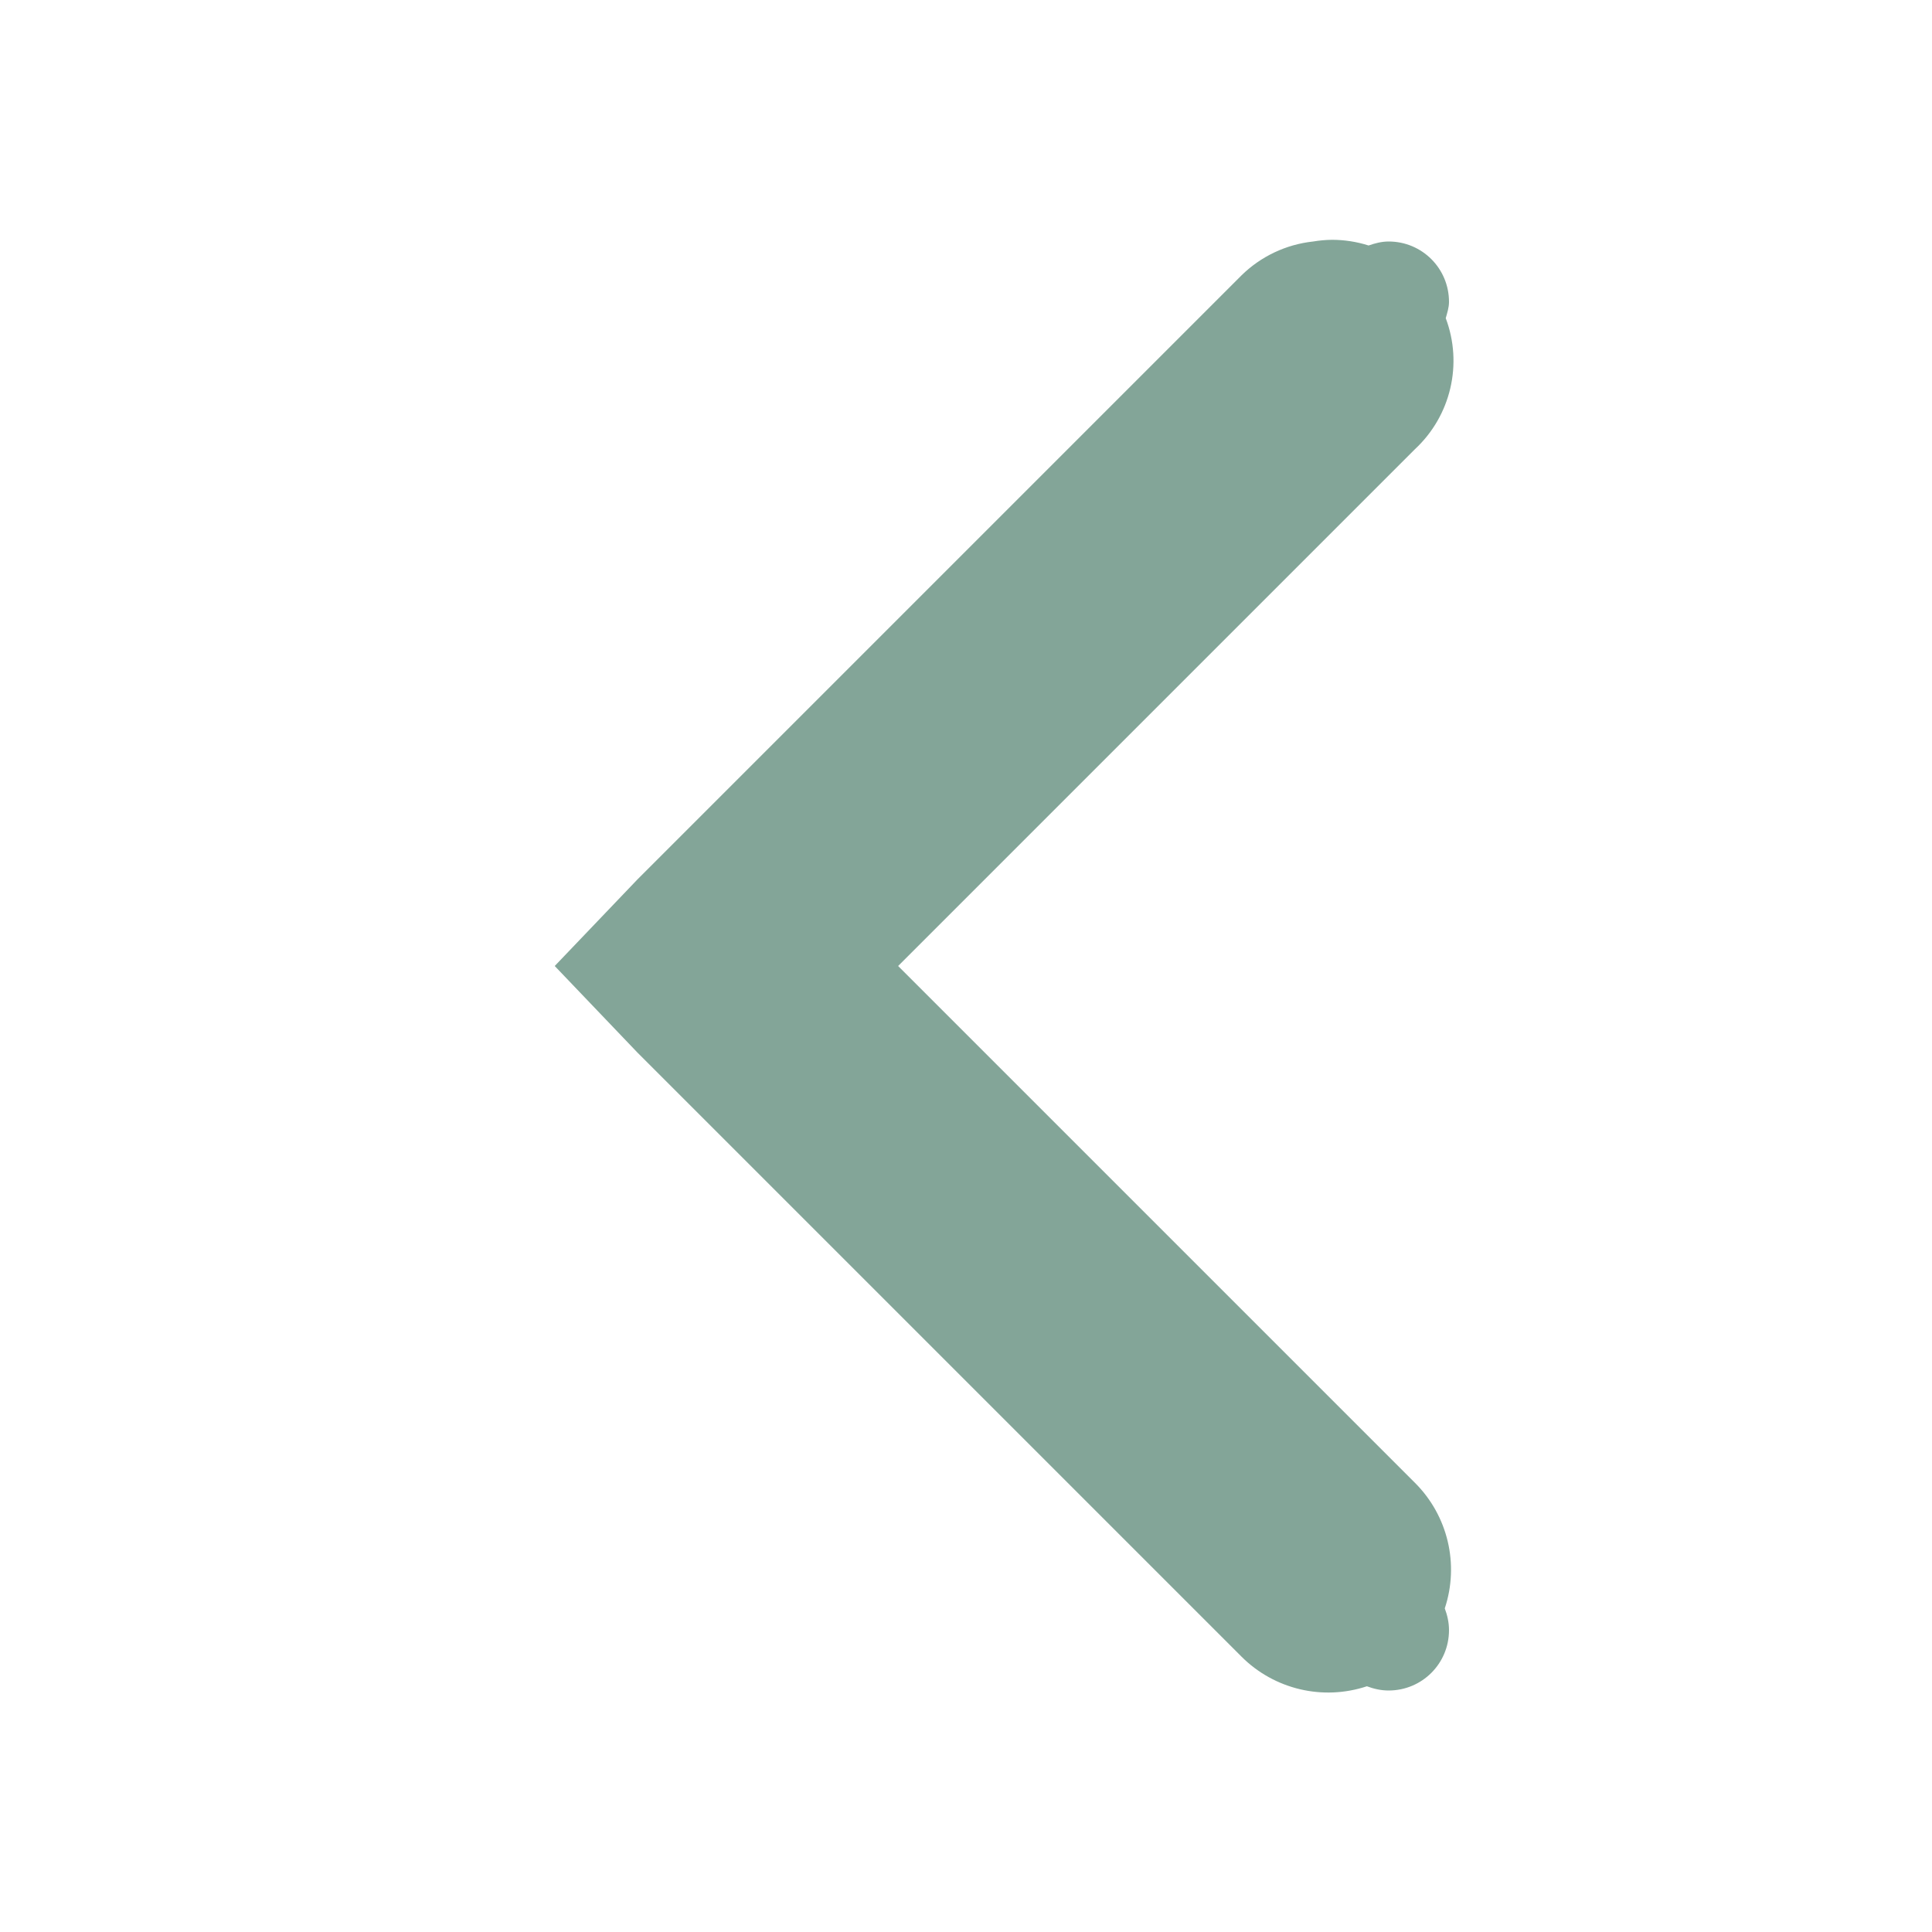
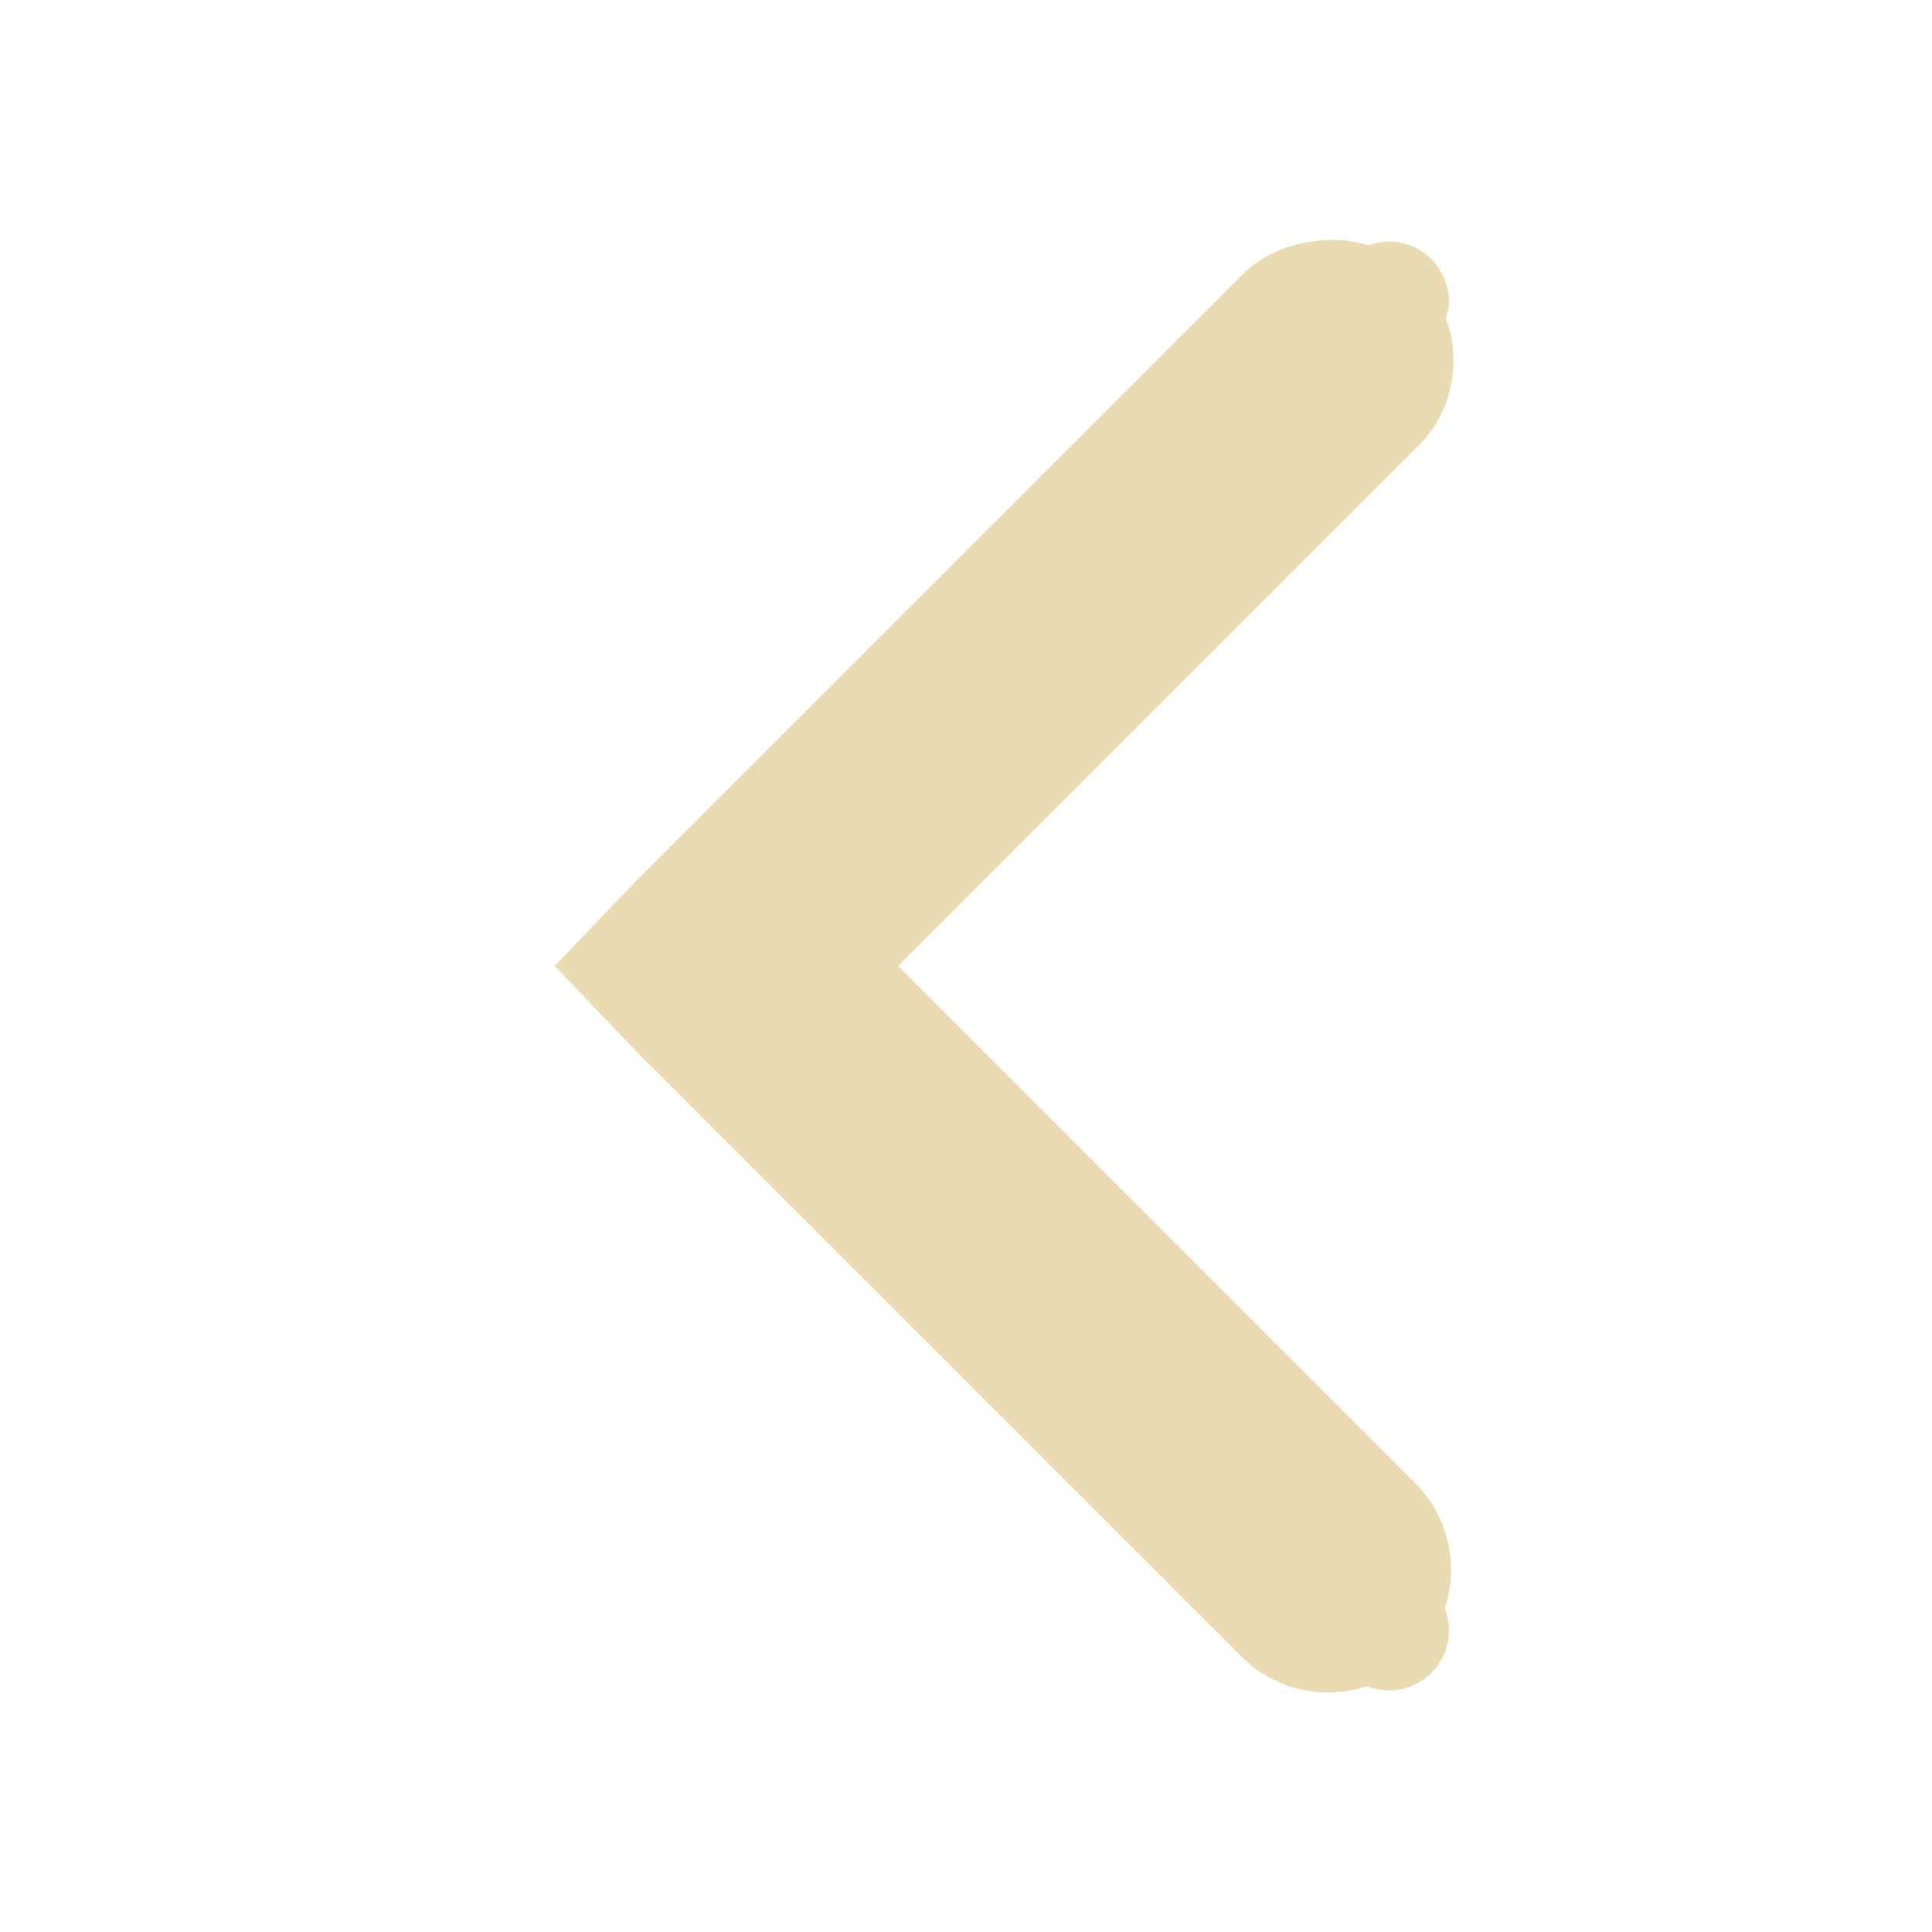
<svg xmlns="http://www.w3.org/2000/svg" xmlns:ns1="http://www.openswatchbook.org/uri/2009/osb" xmlns:xlink="http://www.w3.org/1999/xlink" height="16" id="svg7384" version="1.1" width="16">
  <defs id="defs7386">
    <linearGradient id="selected_bg_color" ns1:paint="solid">
-       <stop style="stop-color:#83a598;stop-opacity:1;" offset="0" id="stop4149" />
+       <stop style="stop-color:#ebdbb2;stop-opacity:1;" offset="0" id="stop4149" />
    </linearGradient>
    <linearGradient xlink:href="#selected_bg_color" id="linearGradient4151" x1="108.316" y1="748.987" x2="108.316" y2="761.017" gradientUnits="userSpaceOnUse" gradientTransform="translate(-100.0002,-747)" />
  </defs>
  <g id="layer9" style="display:inline" transform="translate(-100.0002,-747)" />
  <g id="layer10" transform="translate(-100.0002,-747)" />
  <g id="layer11" transform="translate(-100.0002,-747)" />
  <g id="layer13" transform="translate(-100.0002,-747)" />
  <g id="layer14" transform="translate(-100.0002,-747)" />
  <g id="layer15" style="display:inline" transform="translate(-100.0002,-747)" />
  <g id="g71291" style="display:inline" transform="translate(-100.0002,-747)" />
  <g id="g4953" style="display:inline" transform="translate(-100.0002,-747)" />
  <g id="layer12" style="display:inline" transform="translate(-100.0002,-747)">
    <path style="font-size:medium;font-style:normal;font-variant:normal;font-weight:normal;font-stretch:normal;text-indent:0;text-align:start;text-decoration:none;line-height:normal;letter-spacing:normal;word-spacing:normal;text-transform:none;direction:ltr;block-progression:tb;writing-mode:lr-tb;text-anchor:start;baseline-shift:baseline;color:#000000;fill:url(#linearGradient4151);fill-opacity:1;stroke:none;stroke-width:2;marker:none;visibility:visible;display:inline;overflow:visible;enable-background:accumulate;font-family:Sans;-inkscape-font-specification:Sans" d="M 11.029 1.986 A 1 1 0 0 0 10.875 2 A 1 1 0 0 0 10.281 2.281 L 5.281 7.281 L 4.594 8 L 5.281 8.719 L 10.281 13.719 A 1.016 1.016 0 0 0 11.32 13.965 C 11.376 13.986 11.436 14 11.5 14 C 11.777 14 12 13.777 12 13.5 C 12 13.436 11.986 13.376 11.965 13.32 A 1.016 1.016 0 0 0 11.719 12.281 L 7.438 8 L 11.719 3.719 A 1 1 0 0 0 11.973 2.635 C 11.985 2.591 12 2.548 12 2.5 C 12 2.223 11.777 2 11.5 2 C 11.441 2 11.386 2.015 11.334 2.033 A 1 1 0 0 0 11.029 1.986 z " transform="translate(100.0002,747)" id="path6040" />
  </g>
</svg>
